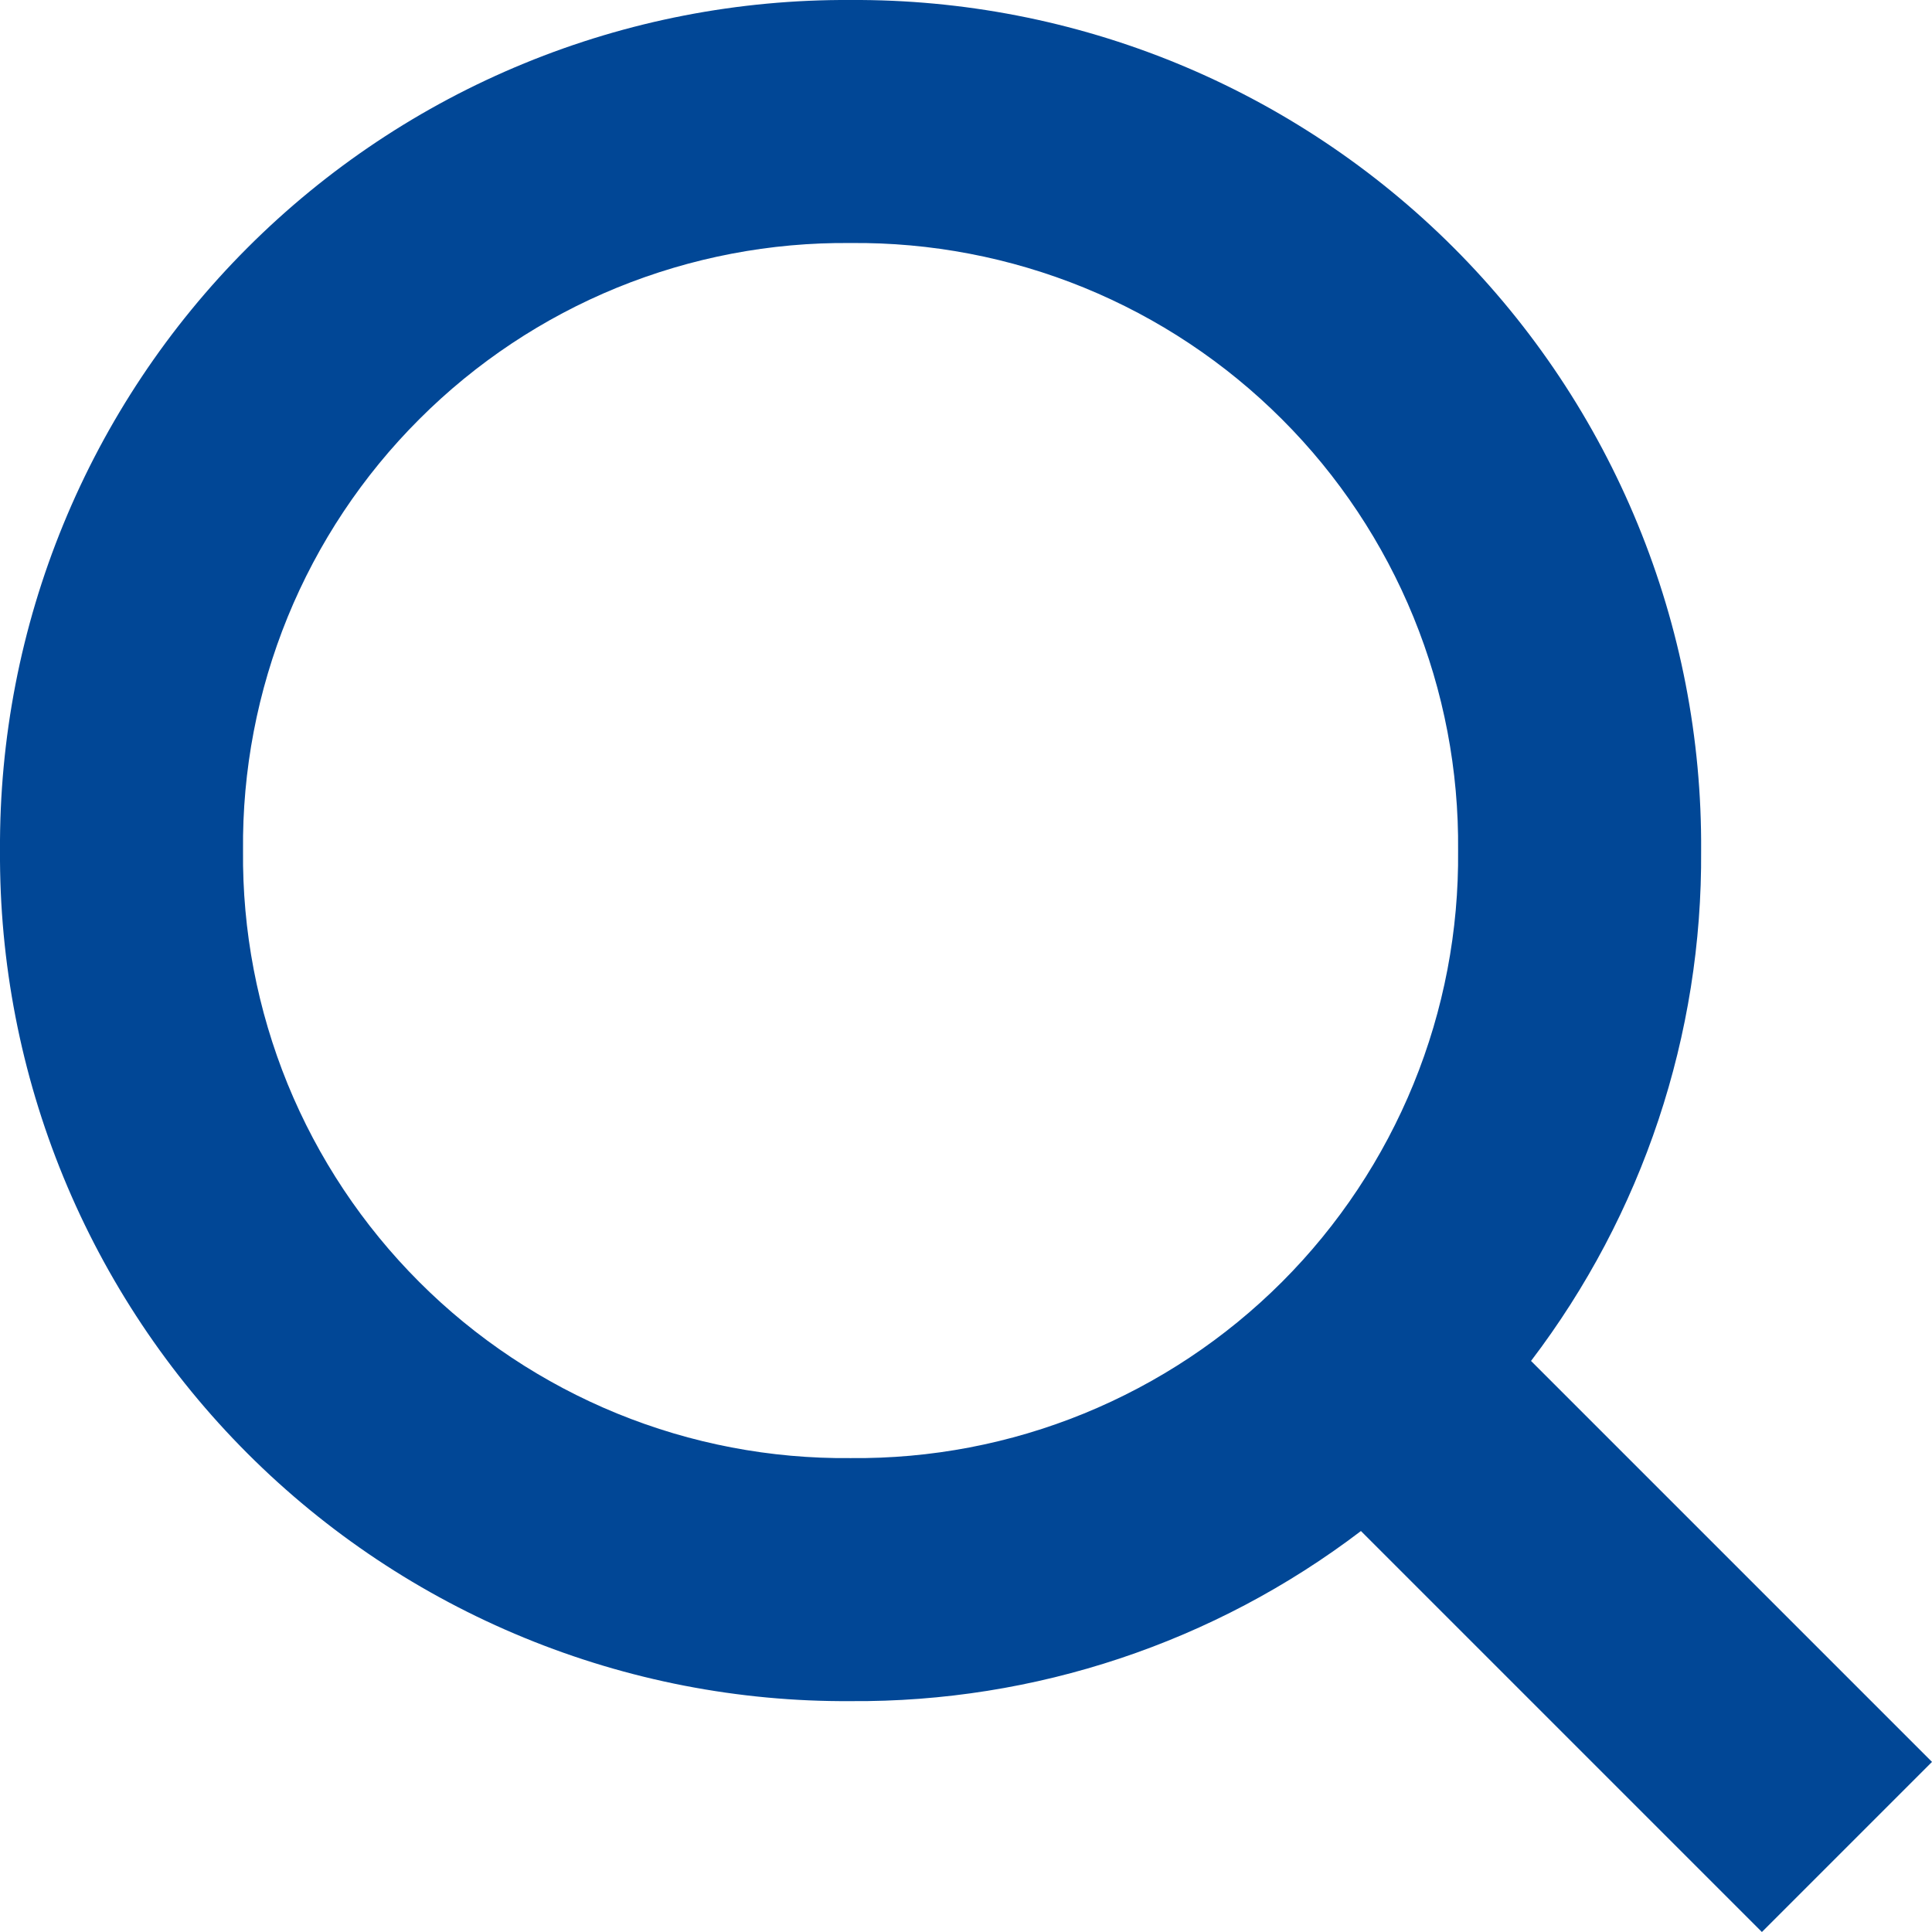
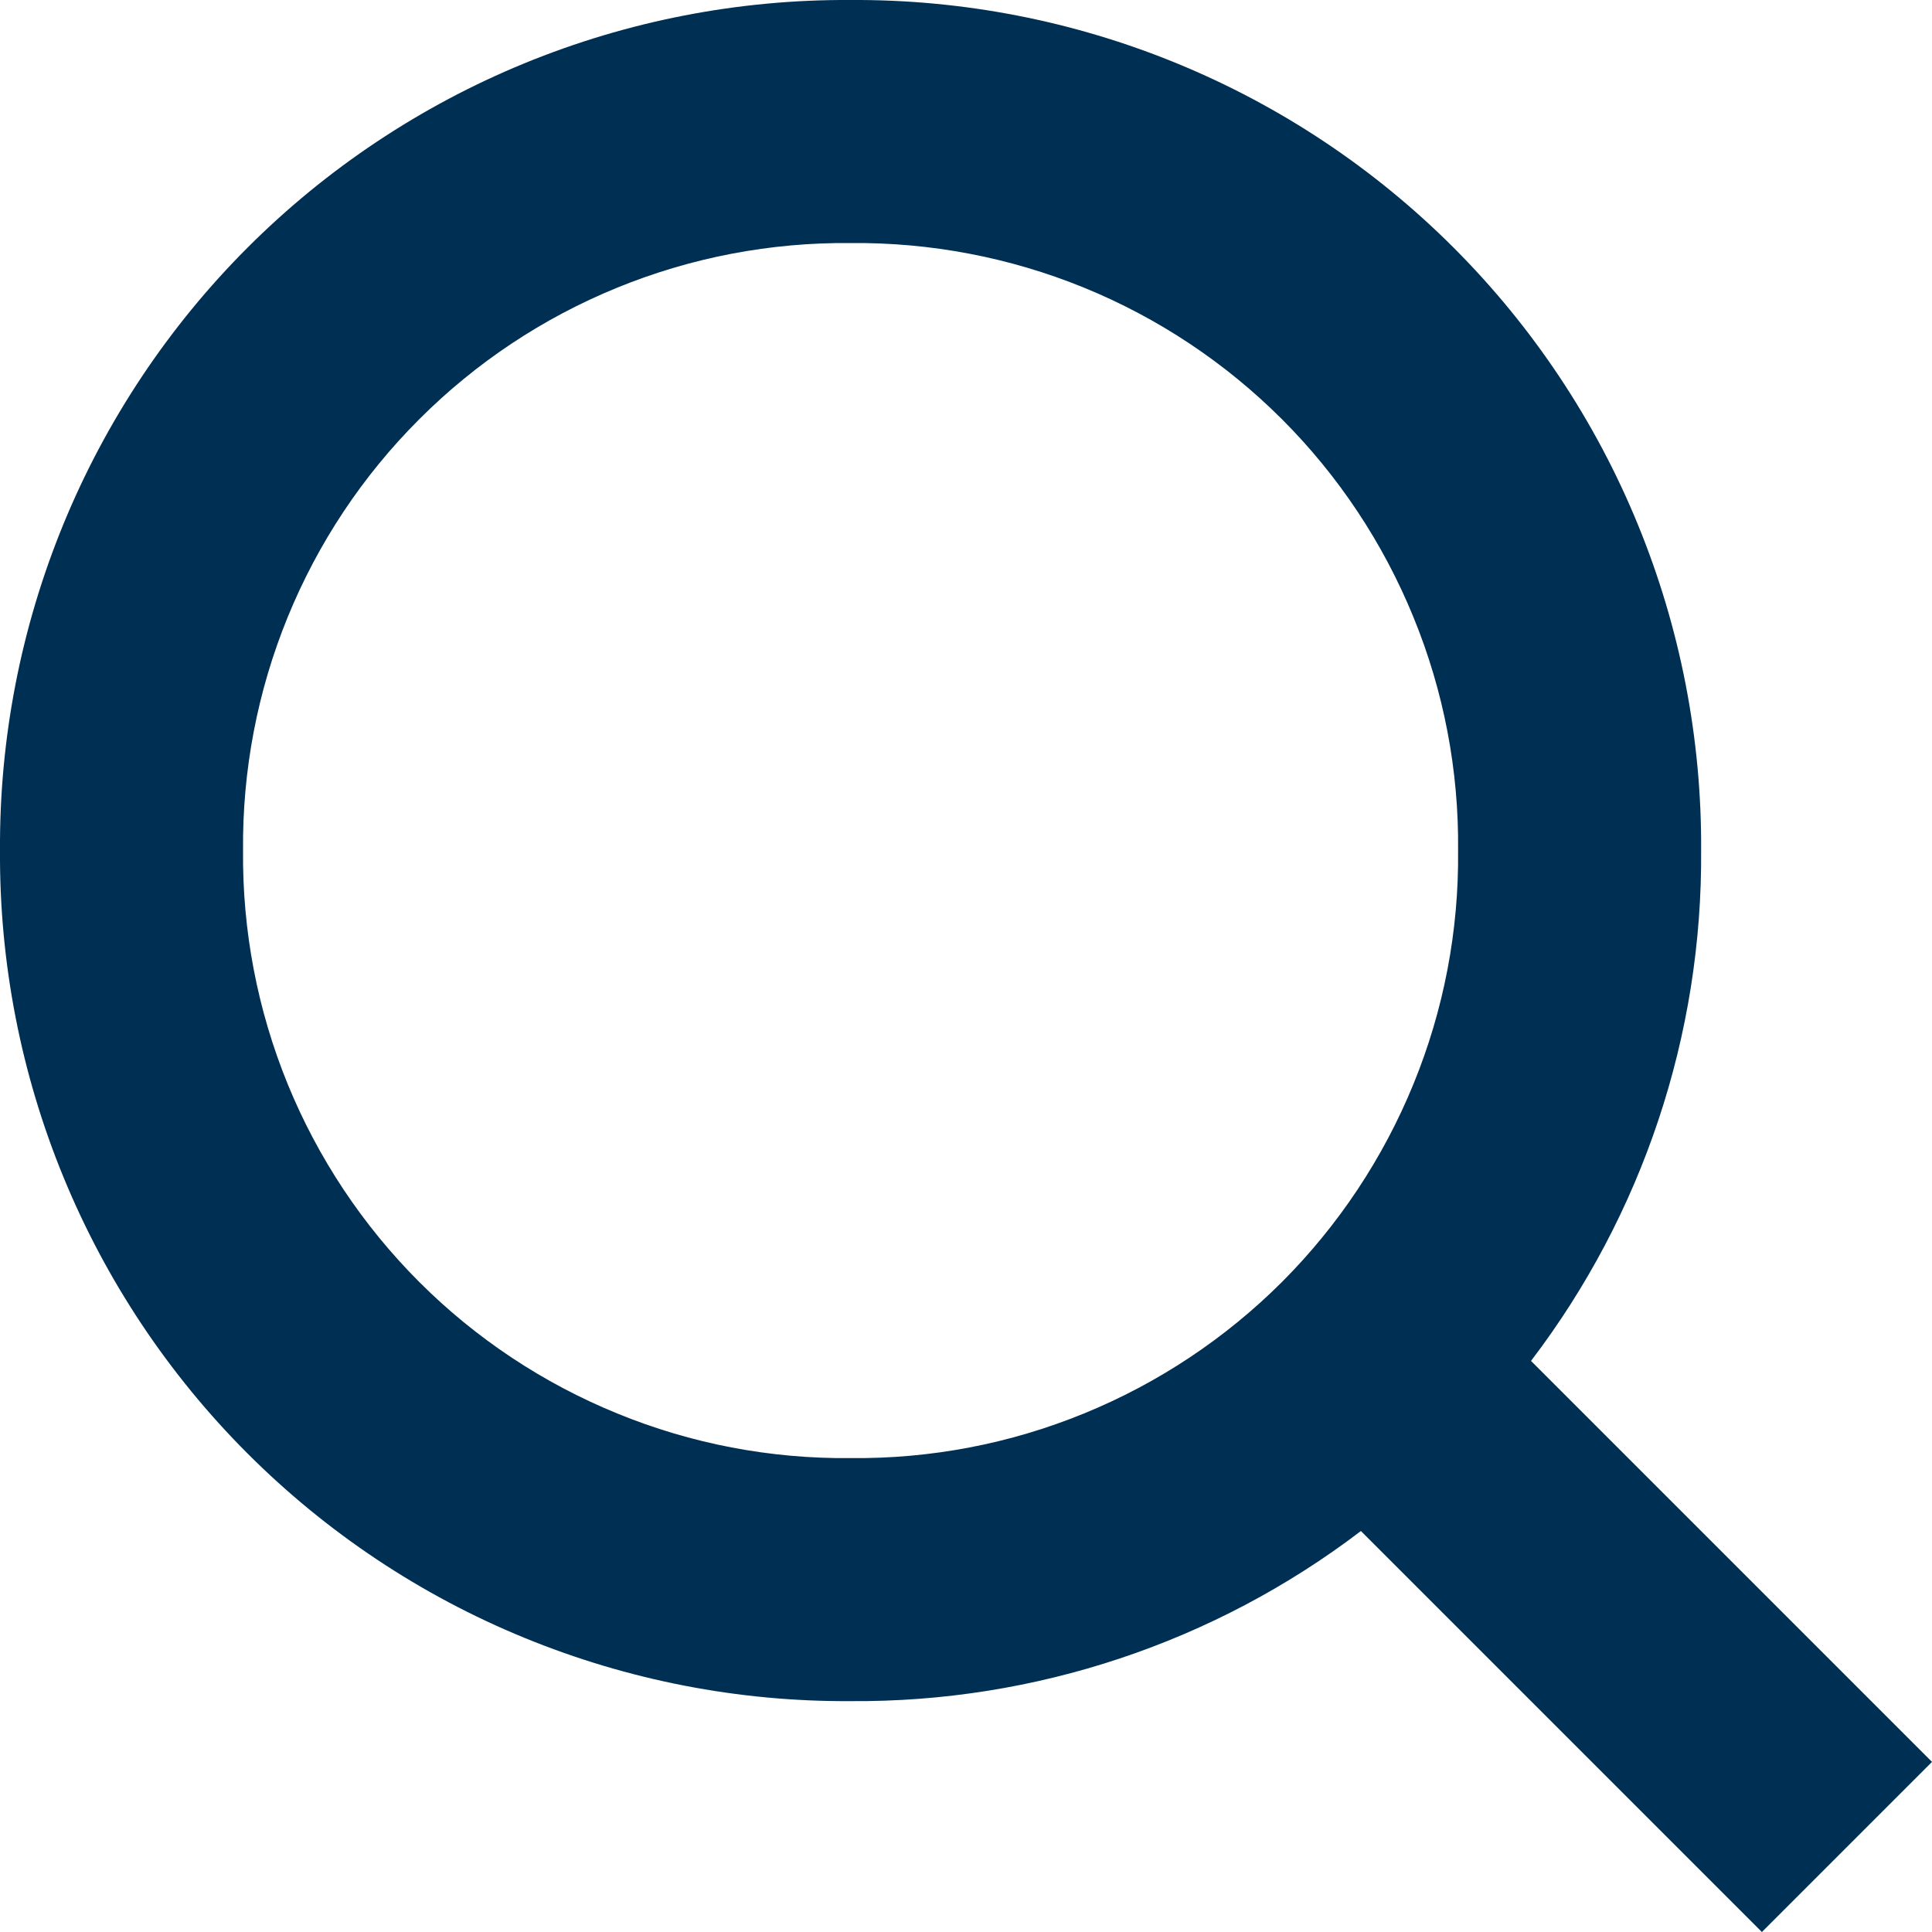
- <svg xmlns="http://www.w3.org/2000/svg" width="24" height="24" viewBox="0 0 24 24" fill="none">
-   <path d="M24 21.887L19.019 16.906C20.406 15.085 21.149 12.855 21.132 10.566C21.141 9.176 20.873 7.798 20.345 6.513C19.817 5.227 19.04 4.059 18.057 3.076C17.074 2.093 15.905 1.315 14.62 0.787C13.334 0.259 11.956 -0.008 10.566 0C9.176 -0.008 7.798 0.259 6.513 0.787C5.227 1.315 4.059 2.093 3.076 3.076C2.093 4.059 1.315 5.227 0.787 6.513C0.259 7.798 -0.008 9.176 0 10.566C-0.008 11.956 0.259 13.334 0.787 14.62C1.315 15.906 2.093 17.074 3.076 18.057C4.059 19.04 5.227 19.817 6.513 20.345C7.798 20.873 9.176 21.141 10.566 21.132C12.855 21.149 15.085 20.406 16.906 19.019L21.887 24L24 21.887ZM3.019 10.566C3.009 9.572 3.198 8.586 3.573 7.666C3.949 6.746 4.505 5.91 5.208 5.208C5.91 4.505 6.746 3.949 7.666 3.573C8.586 3.198 9.572 3.009 10.566 3.019C11.56 3.009 12.546 3.198 13.466 3.573C14.386 3.949 15.222 4.505 15.925 5.208C16.628 5.91 17.183 6.746 17.559 7.666C17.935 8.586 18.123 9.572 18.113 10.566C18.123 11.56 17.935 12.546 17.559 13.466C17.183 14.386 16.628 15.222 15.925 15.925C15.222 16.628 14.386 17.183 13.466 17.559C12.546 17.935 11.56 18.123 10.566 18.113C9.572 18.123 8.586 17.935 7.666 17.559C6.746 17.183 5.91 16.628 5.208 15.925C4.505 15.222 3.949 14.386 3.573 13.466C3.198 12.546 3.009 11.56 3.019 10.566Z" fill="#014796" />
+ <svg xmlns="http://www.w3.org/2000/svg" width="20" height="20" viewBox="0 0 20 20" fill="none">
+   <path d="M20 18.239L15.849 14.088C17.005 12.571 17.624 10.713 17.61 8.805C17.617 7.647 17.394 6.499 16.954 5.427C16.515 4.356 15.866 3.382 15.047 2.563C14.228 1.744 13.255 1.096 12.183 0.656C11.112 0.216 9.963 -0.007 8.805 0C7.647 -0.007 6.499 0.216 5.427 0.656C4.356 1.096 3.382 1.744 2.563 2.563C1.744 3.382 1.096 4.356 0.656 5.427C0.216 6.499 -0.007 7.647 0 8.805C-0.007 9.963 0.216 11.112 0.656 12.183C1.096 13.255 1.744 14.228 2.563 15.047C3.382 15.866 4.356 16.515 5.427 16.954C6.499 17.394 7.647 17.617 8.805 17.61C10.713 17.624 12.571 17.005 14.088 15.849L18.239 20L20 18.239ZM2.516 8.805C2.508 7.977 2.665 7.155 2.978 6.389C3.291 5.622 3.754 4.925 4.34 4.34C4.925 3.754 5.622 3.291 6.389 2.978C7.155 2.665 7.977 2.508 8.805 2.516C9.633 2.508 10.455 2.665 11.222 2.978C11.988 3.291 12.685 3.754 13.271 4.34C13.856 4.925 14.319 5.622 14.632 6.389C14.946 7.155 15.103 7.977 15.094 8.805C15.103 9.633 14.946 10.455 14.632 11.222C14.319 11.988 13.856 12.685 13.271 13.271C12.685 13.856 11.988 14.319 11.222 14.632C10.455 14.946 9.633 15.103 8.805 15.094C7.977 15.103 7.155 14.946 6.389 14.632C5.622 14.319 4.925 13.856 4.34 13.271C3.754 12.685 3.291 11.988 2.978 11.222C2.665 10.455 2.508 9.633 2.516 8.805Z" fill="#002F54" />
</svg>
